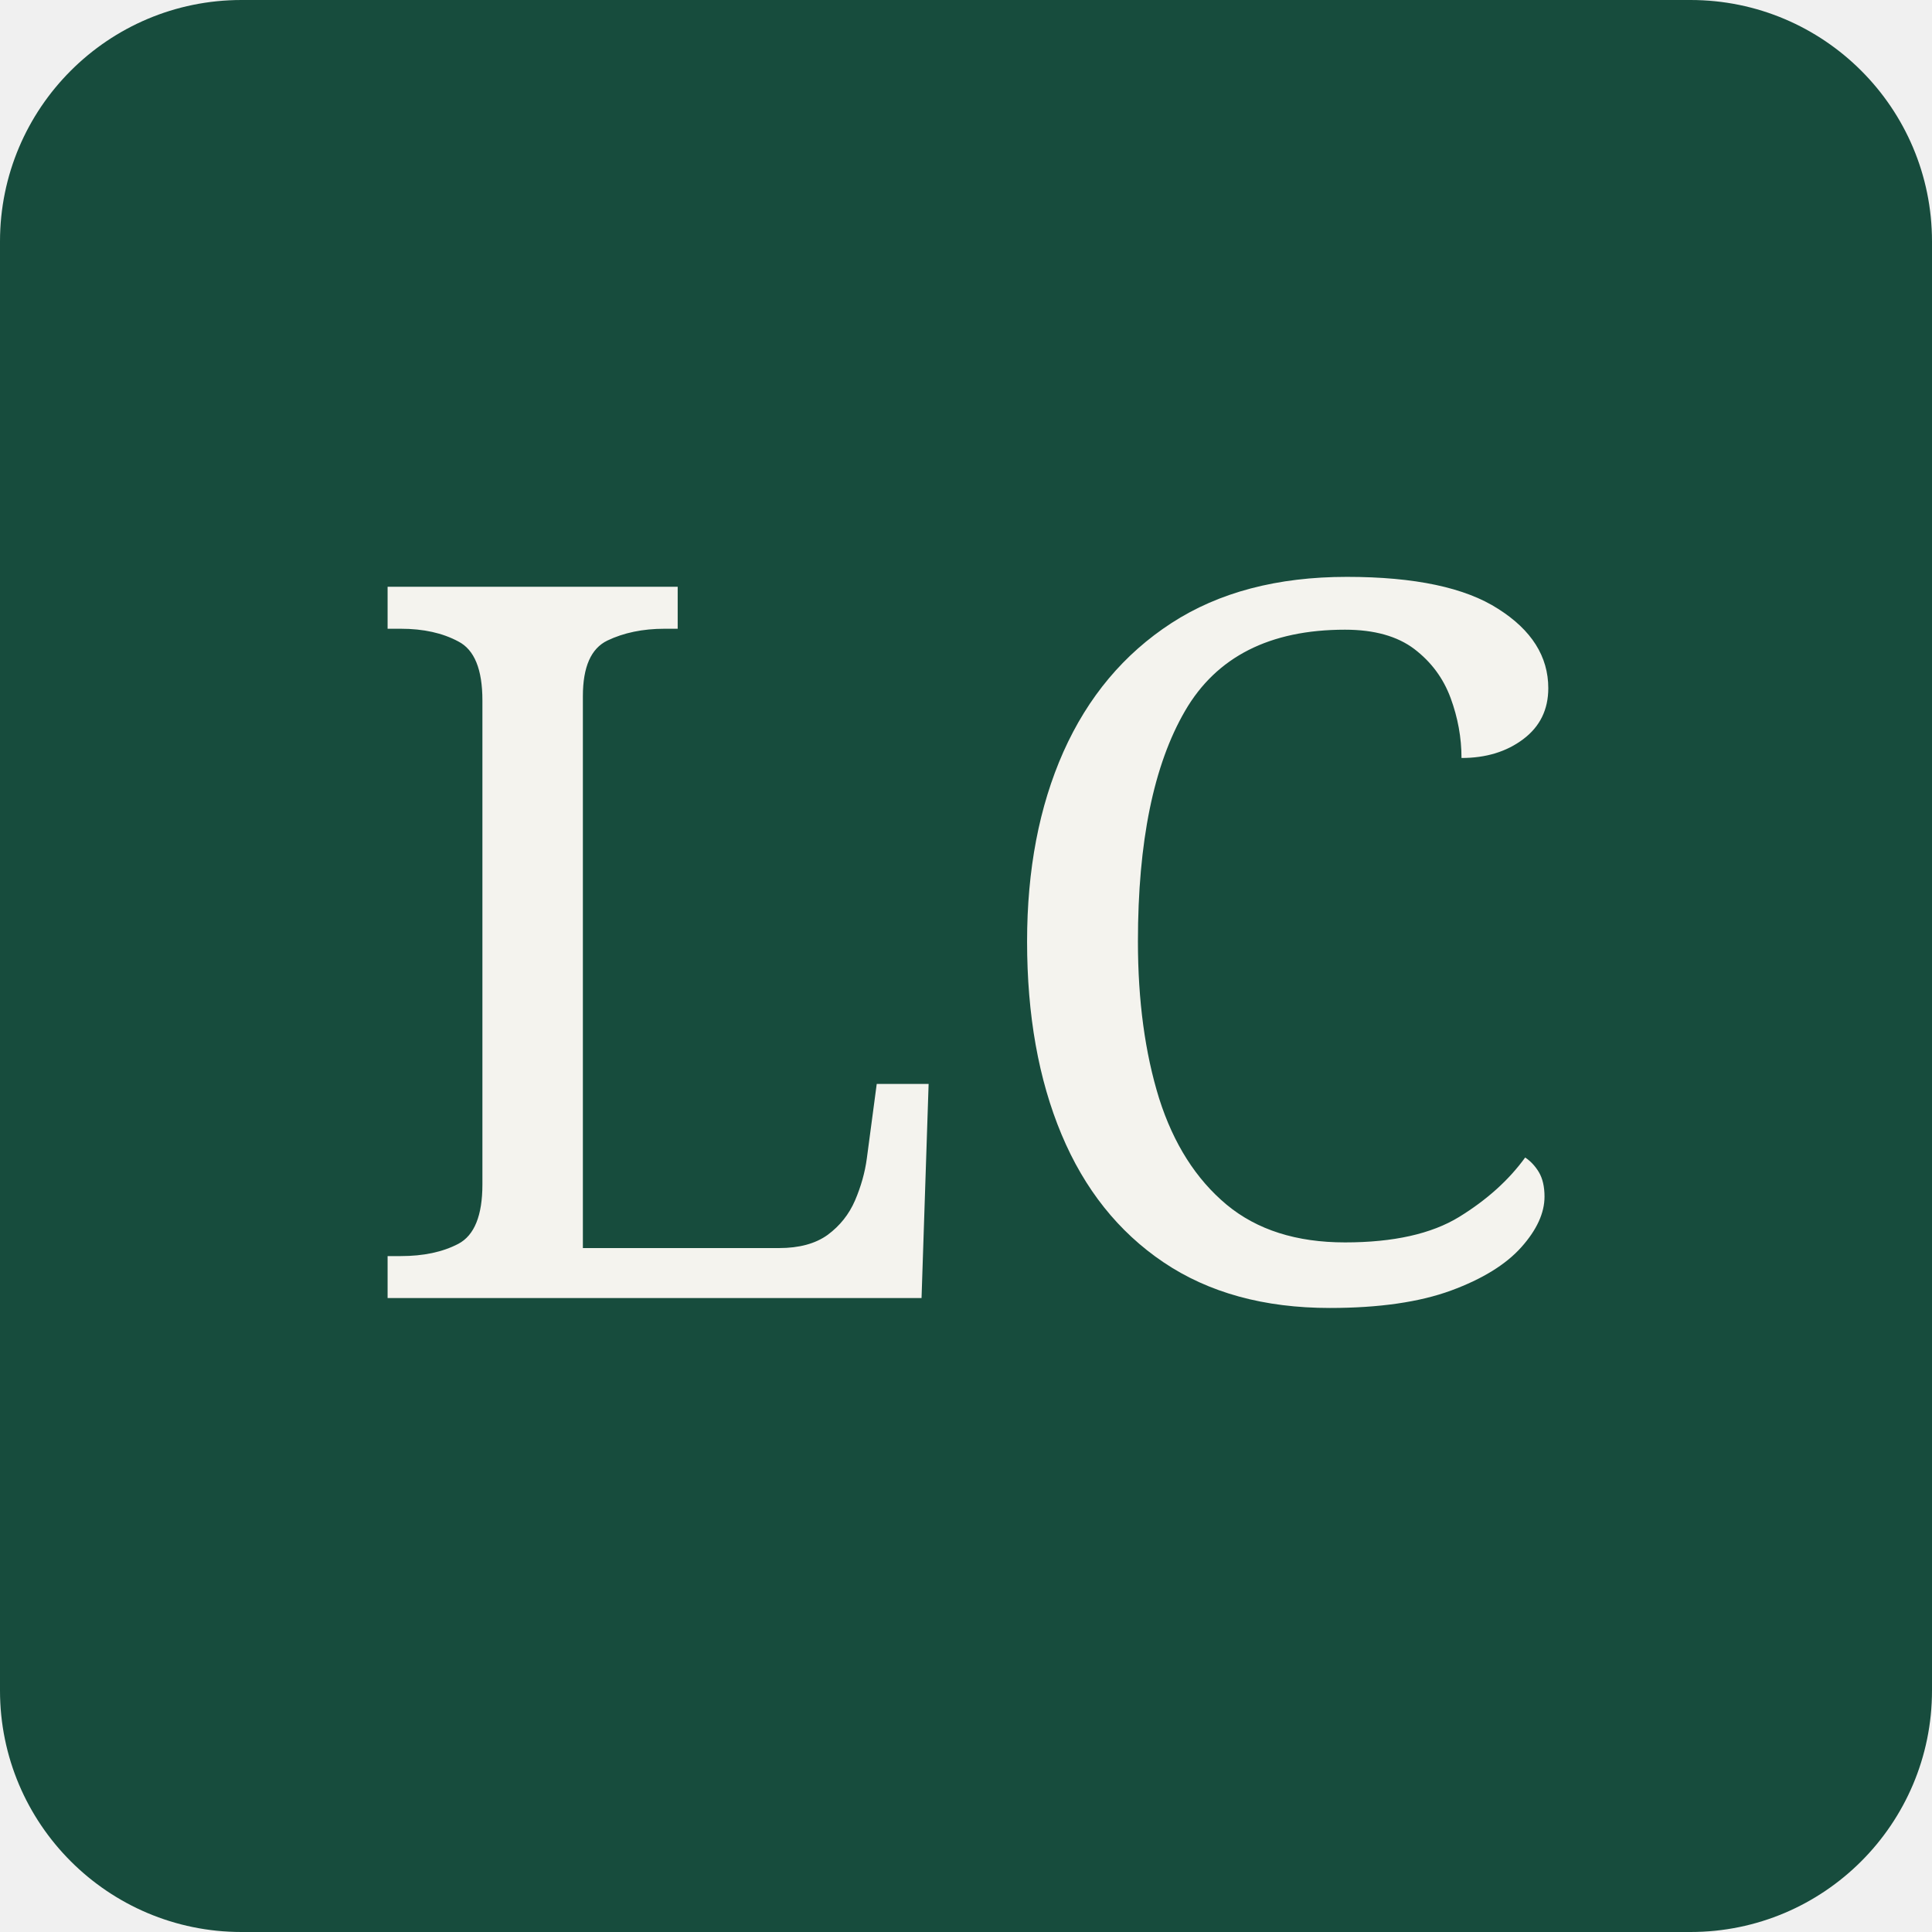
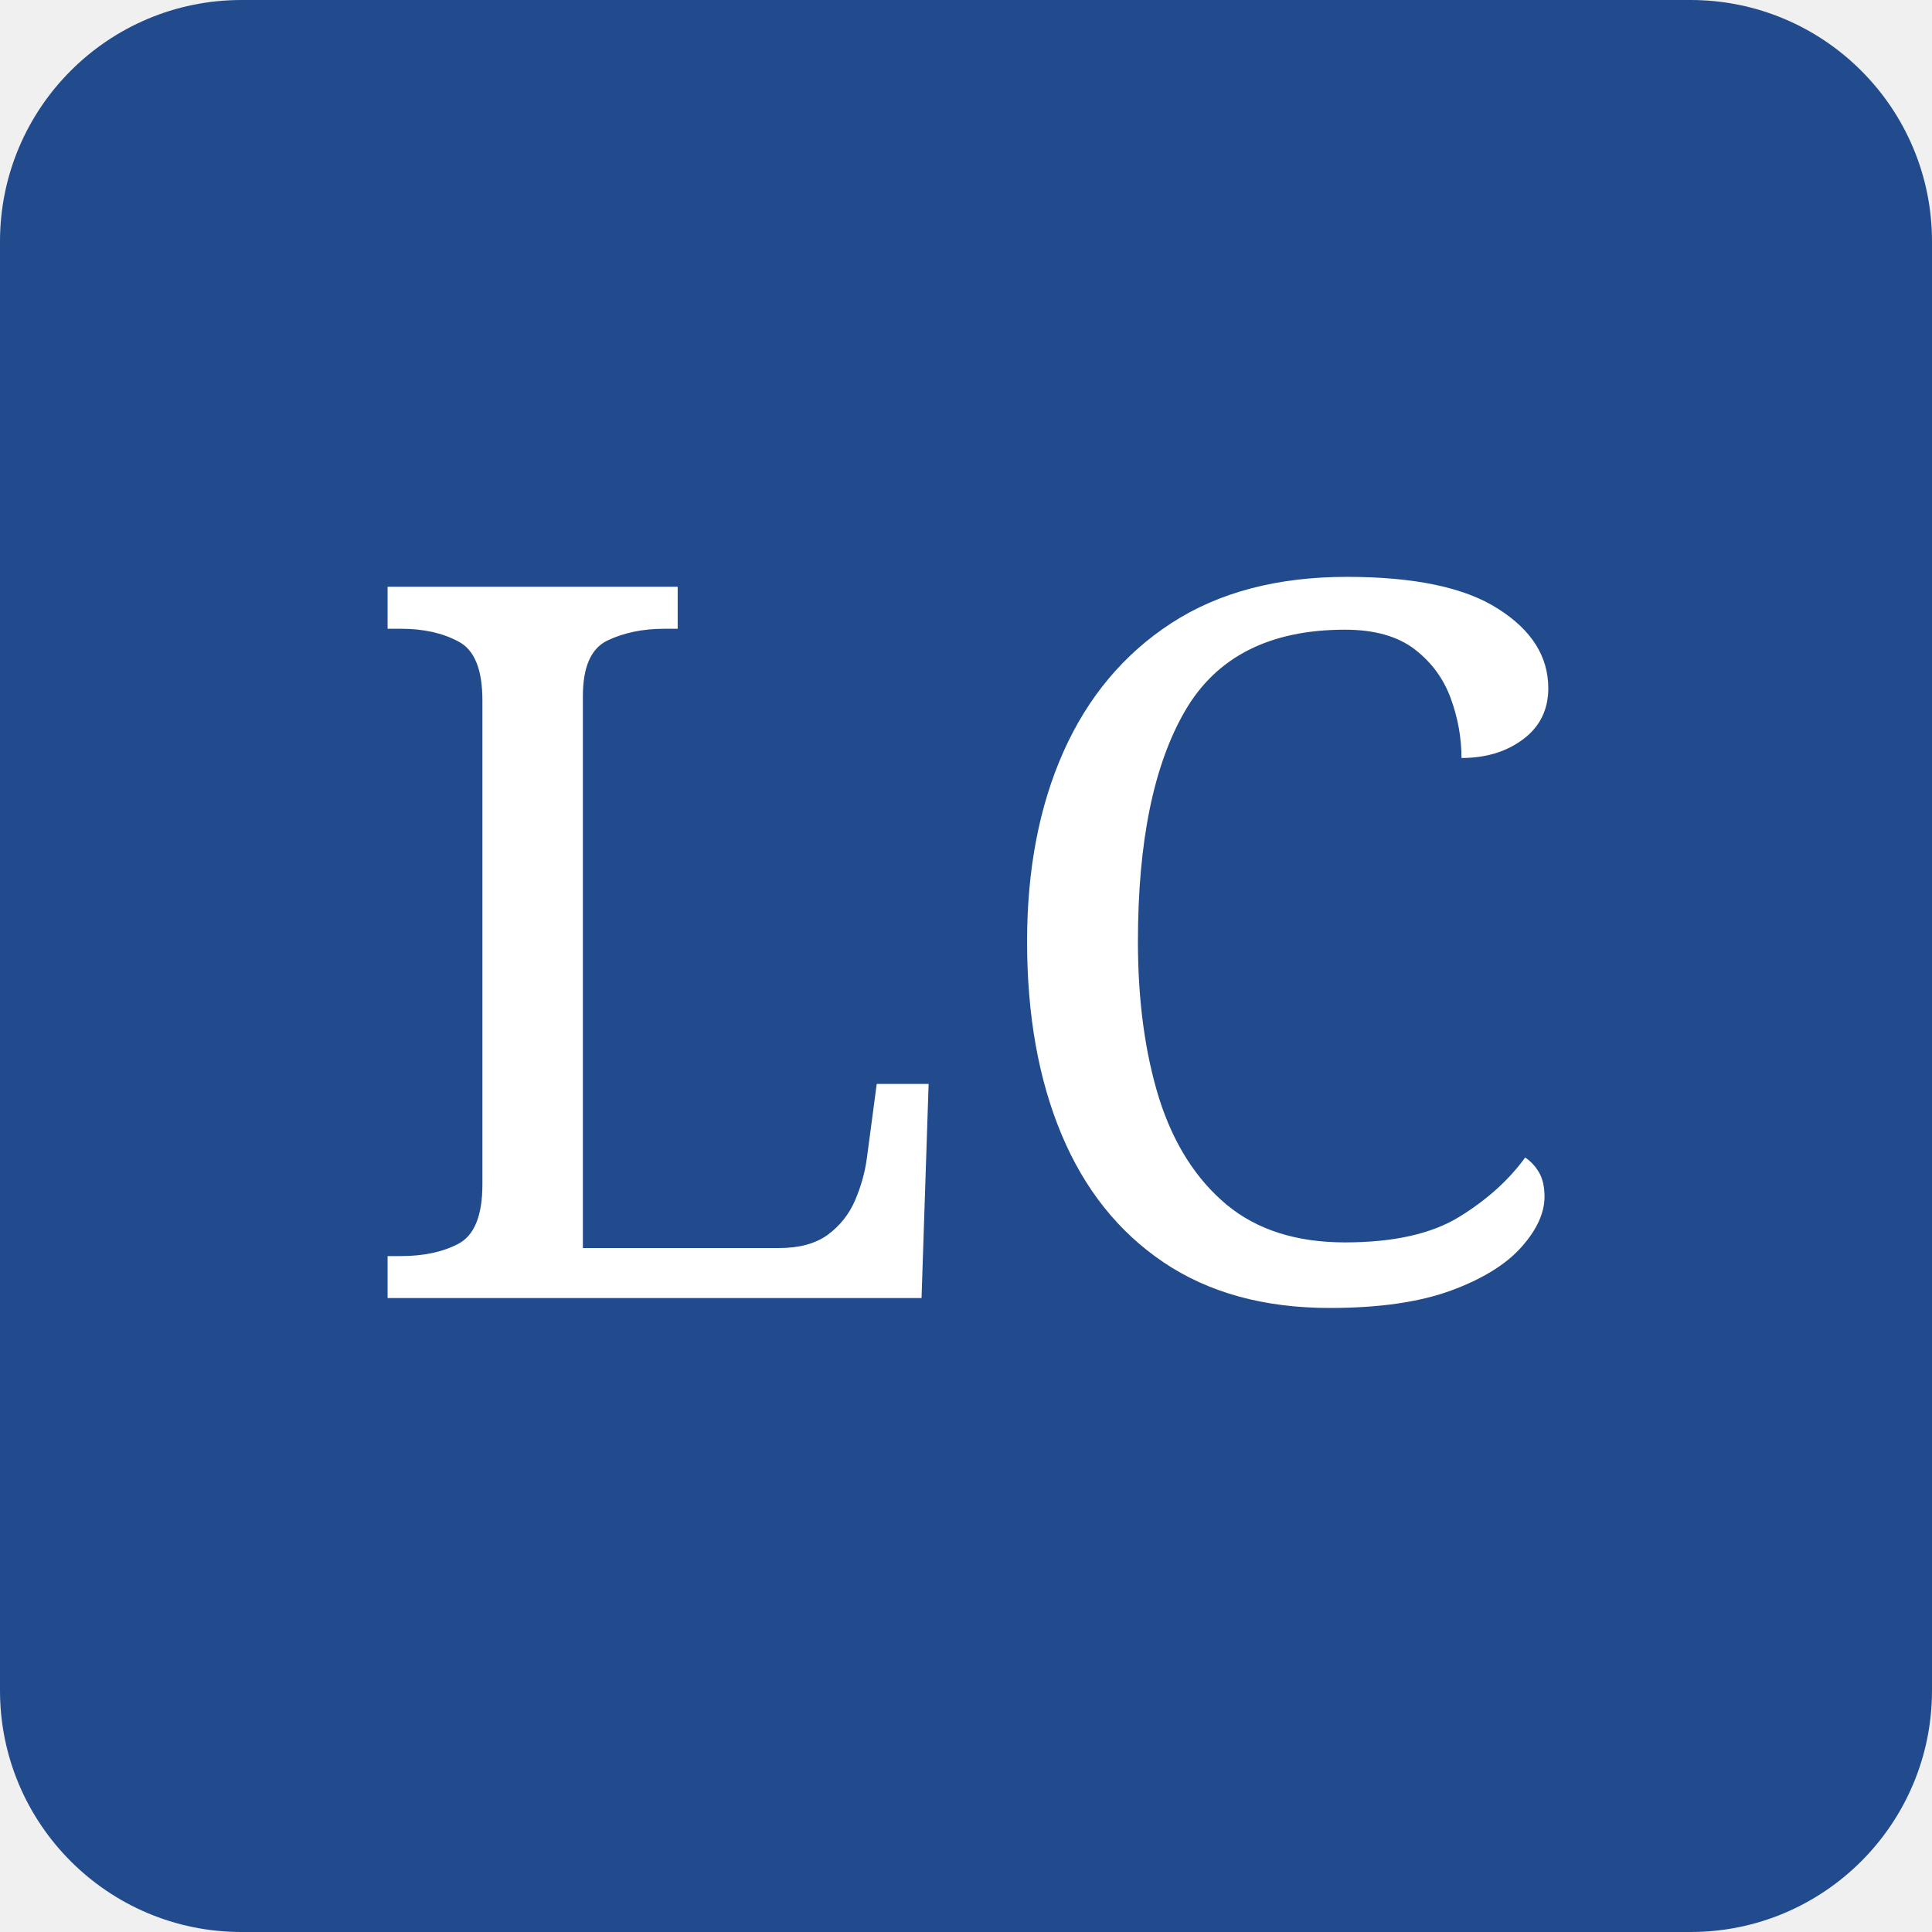
<svg xmlns="http://www.w3.org/2000/svg" viewBox="0 0 64 64">
-   <rect width="64" height="64" rx="8" fill="#174c3d" />
-   <text x="32" y="43" text-anchor="middle" font-family="Georgia,serif" font-size="33" fill="#f4f3ee">LC</text>
+   <rect width="64" height="64" rx="8" fill="#224b8d" />
+   <text x="32" y="43" text-anchor="middle" font-family="Georgia,serif" font-size="33" fill="#ffffff">LC</text>
</svg>
